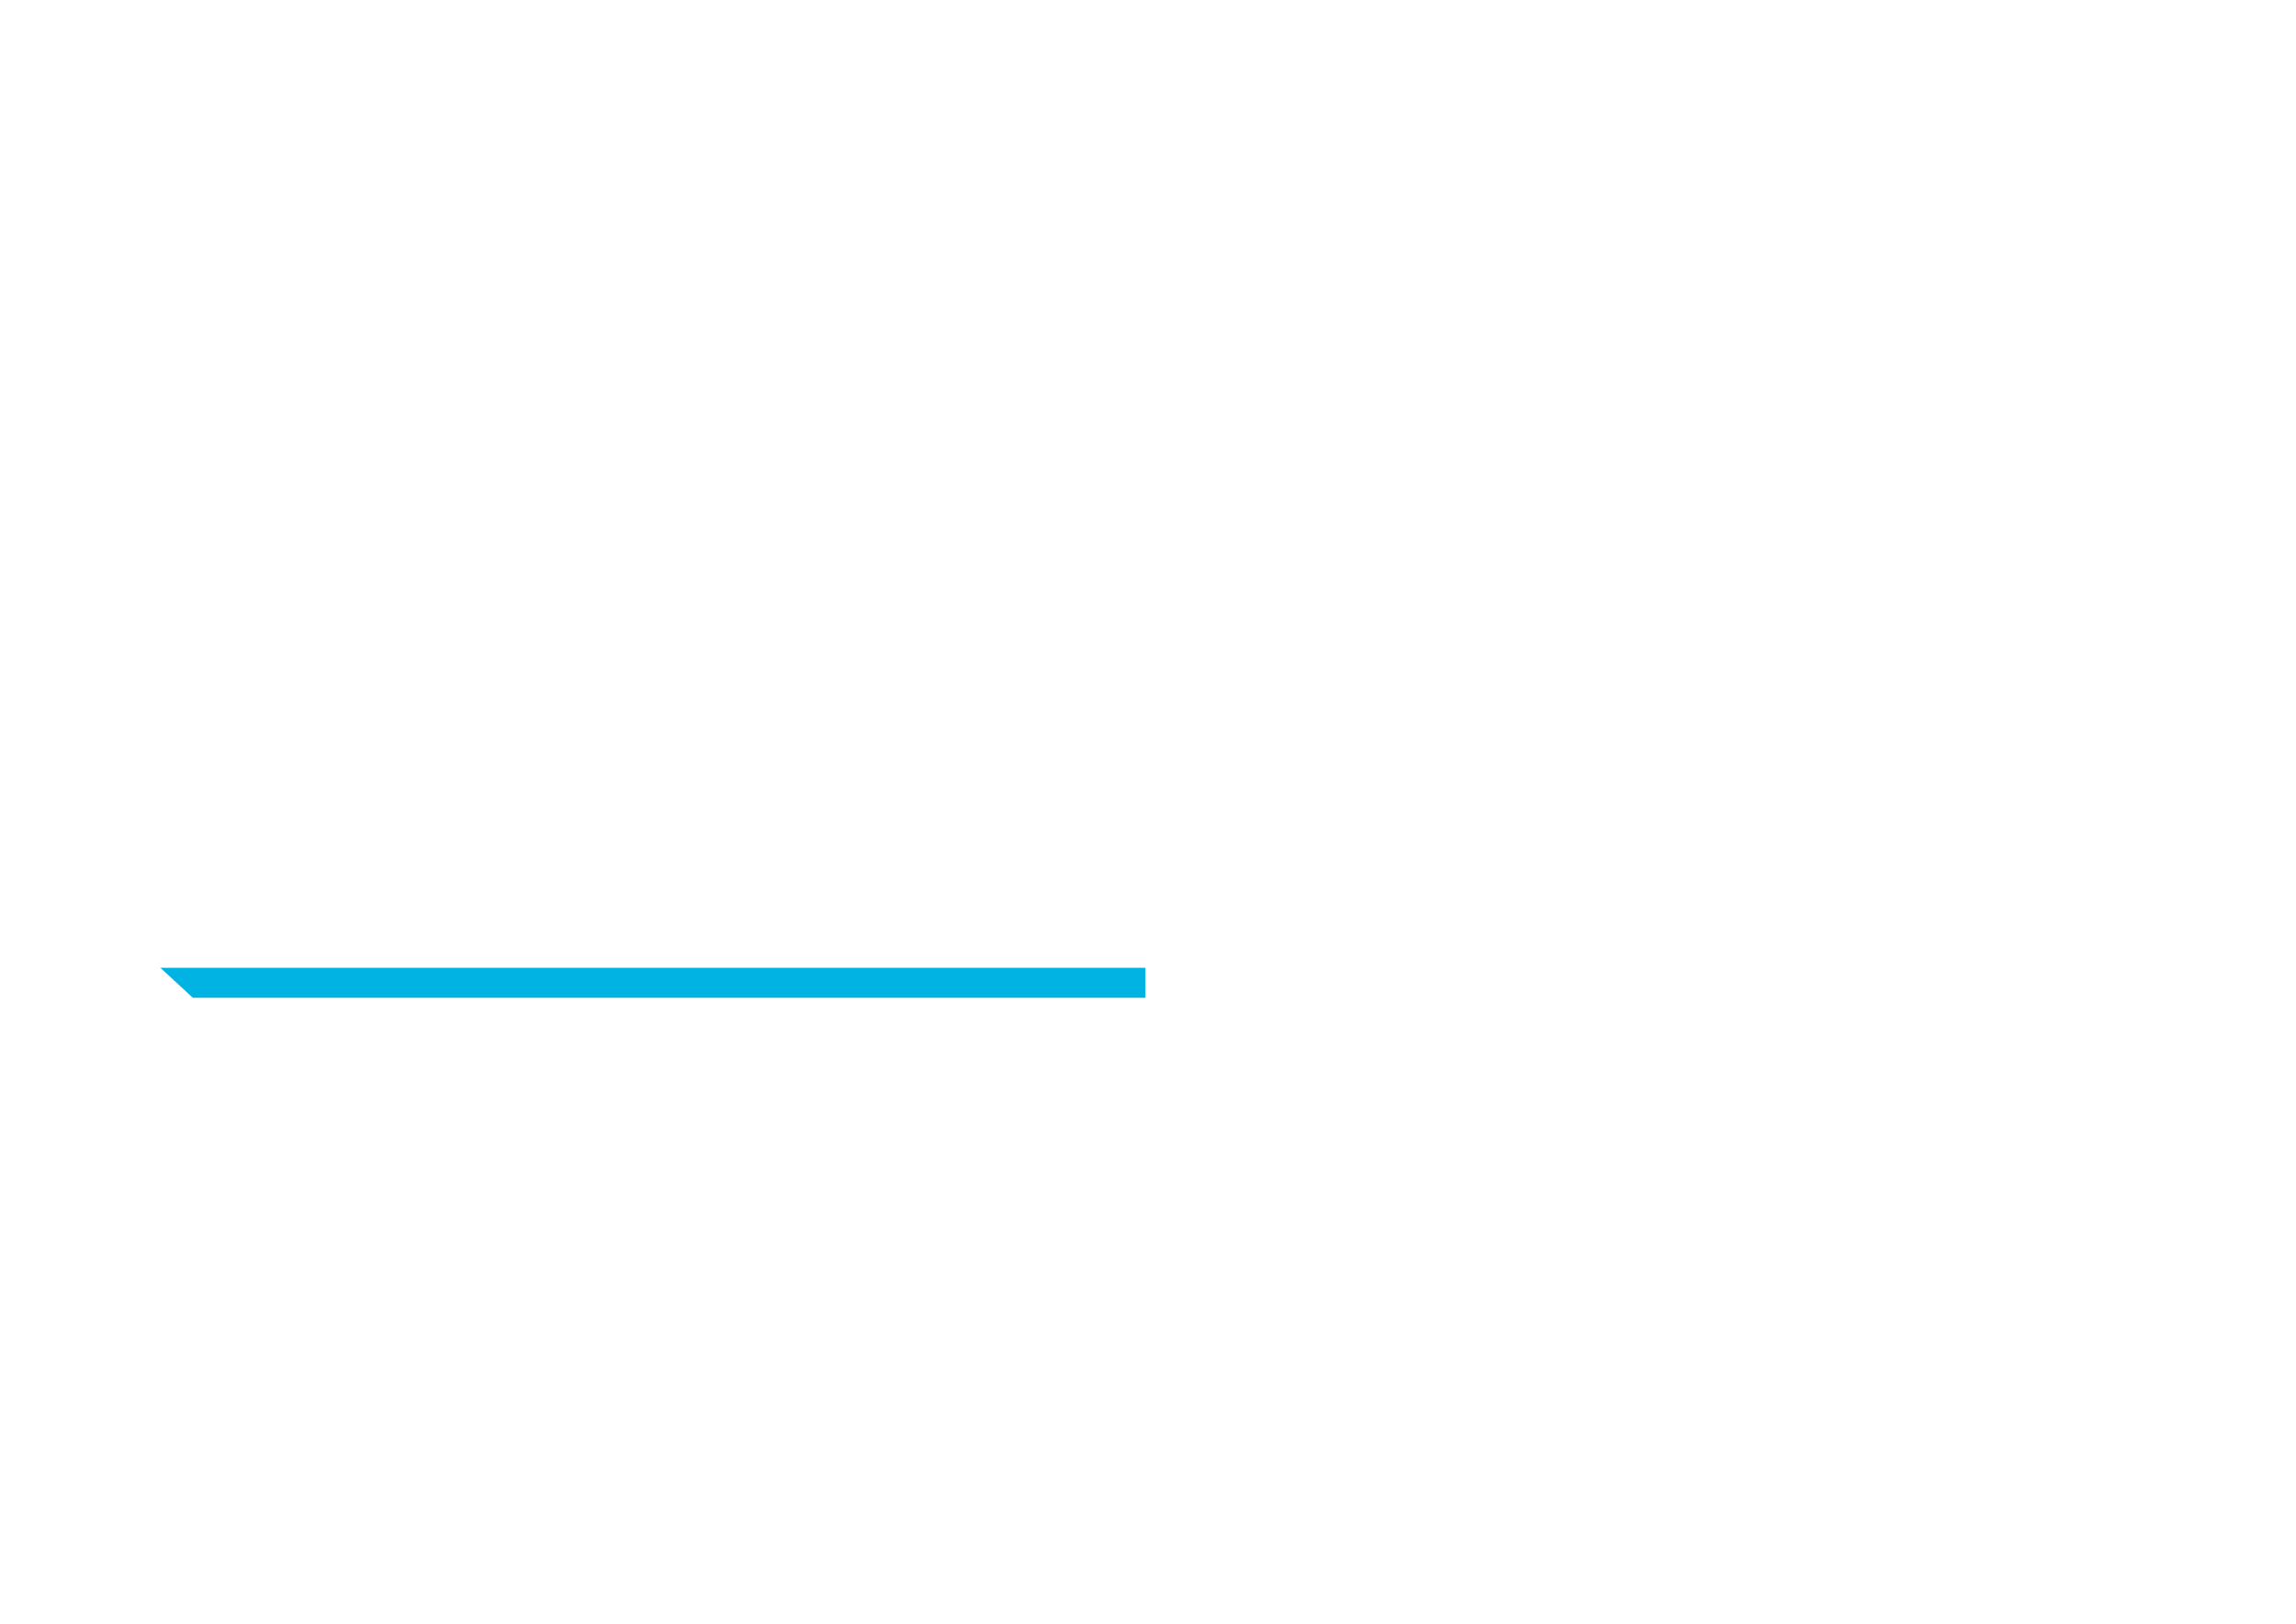
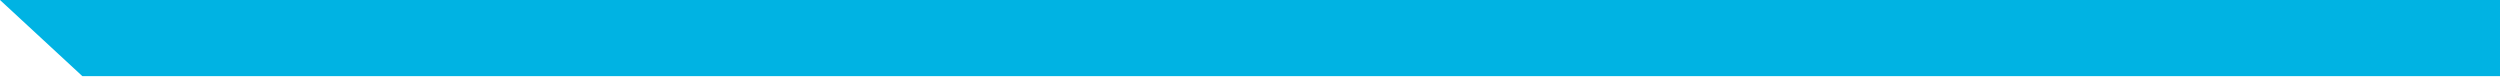
- <svg xmlns="http://www.w3.org/2000/svg" version="1.1" id="Ebene_1" x="0px" y="0px" viewBox="0 0 841.9 595.3" style="enable-background:new 0 0 841.9 595.3;" xml:space="preserve">
-   <style type="text/css">
- 	.st0{fill:#00B3E3;}
- </style>
-   <polyline id="XMLID_1_" class="st0" points="420,354.8 58.8,354.8 70.7,365.8 420,365.8 " />
+ <svg xmlns="http://www.w3.org/2000/svg" version="1.1" id="Ebene_1" x="0px" y="0px" width="515.977px" height="15.714px" viewBox="333.062 506.834 515.977 15.714" enable-background="new 333.062 506.834 515.977 15.714" xml:space="preserve">
+   <polyline id="XMLID_1_" fill="#00B3E3" points="849.038,506.834 333.062,506.834 350.061,522.548 849.038,522.548 " />
</svg>
